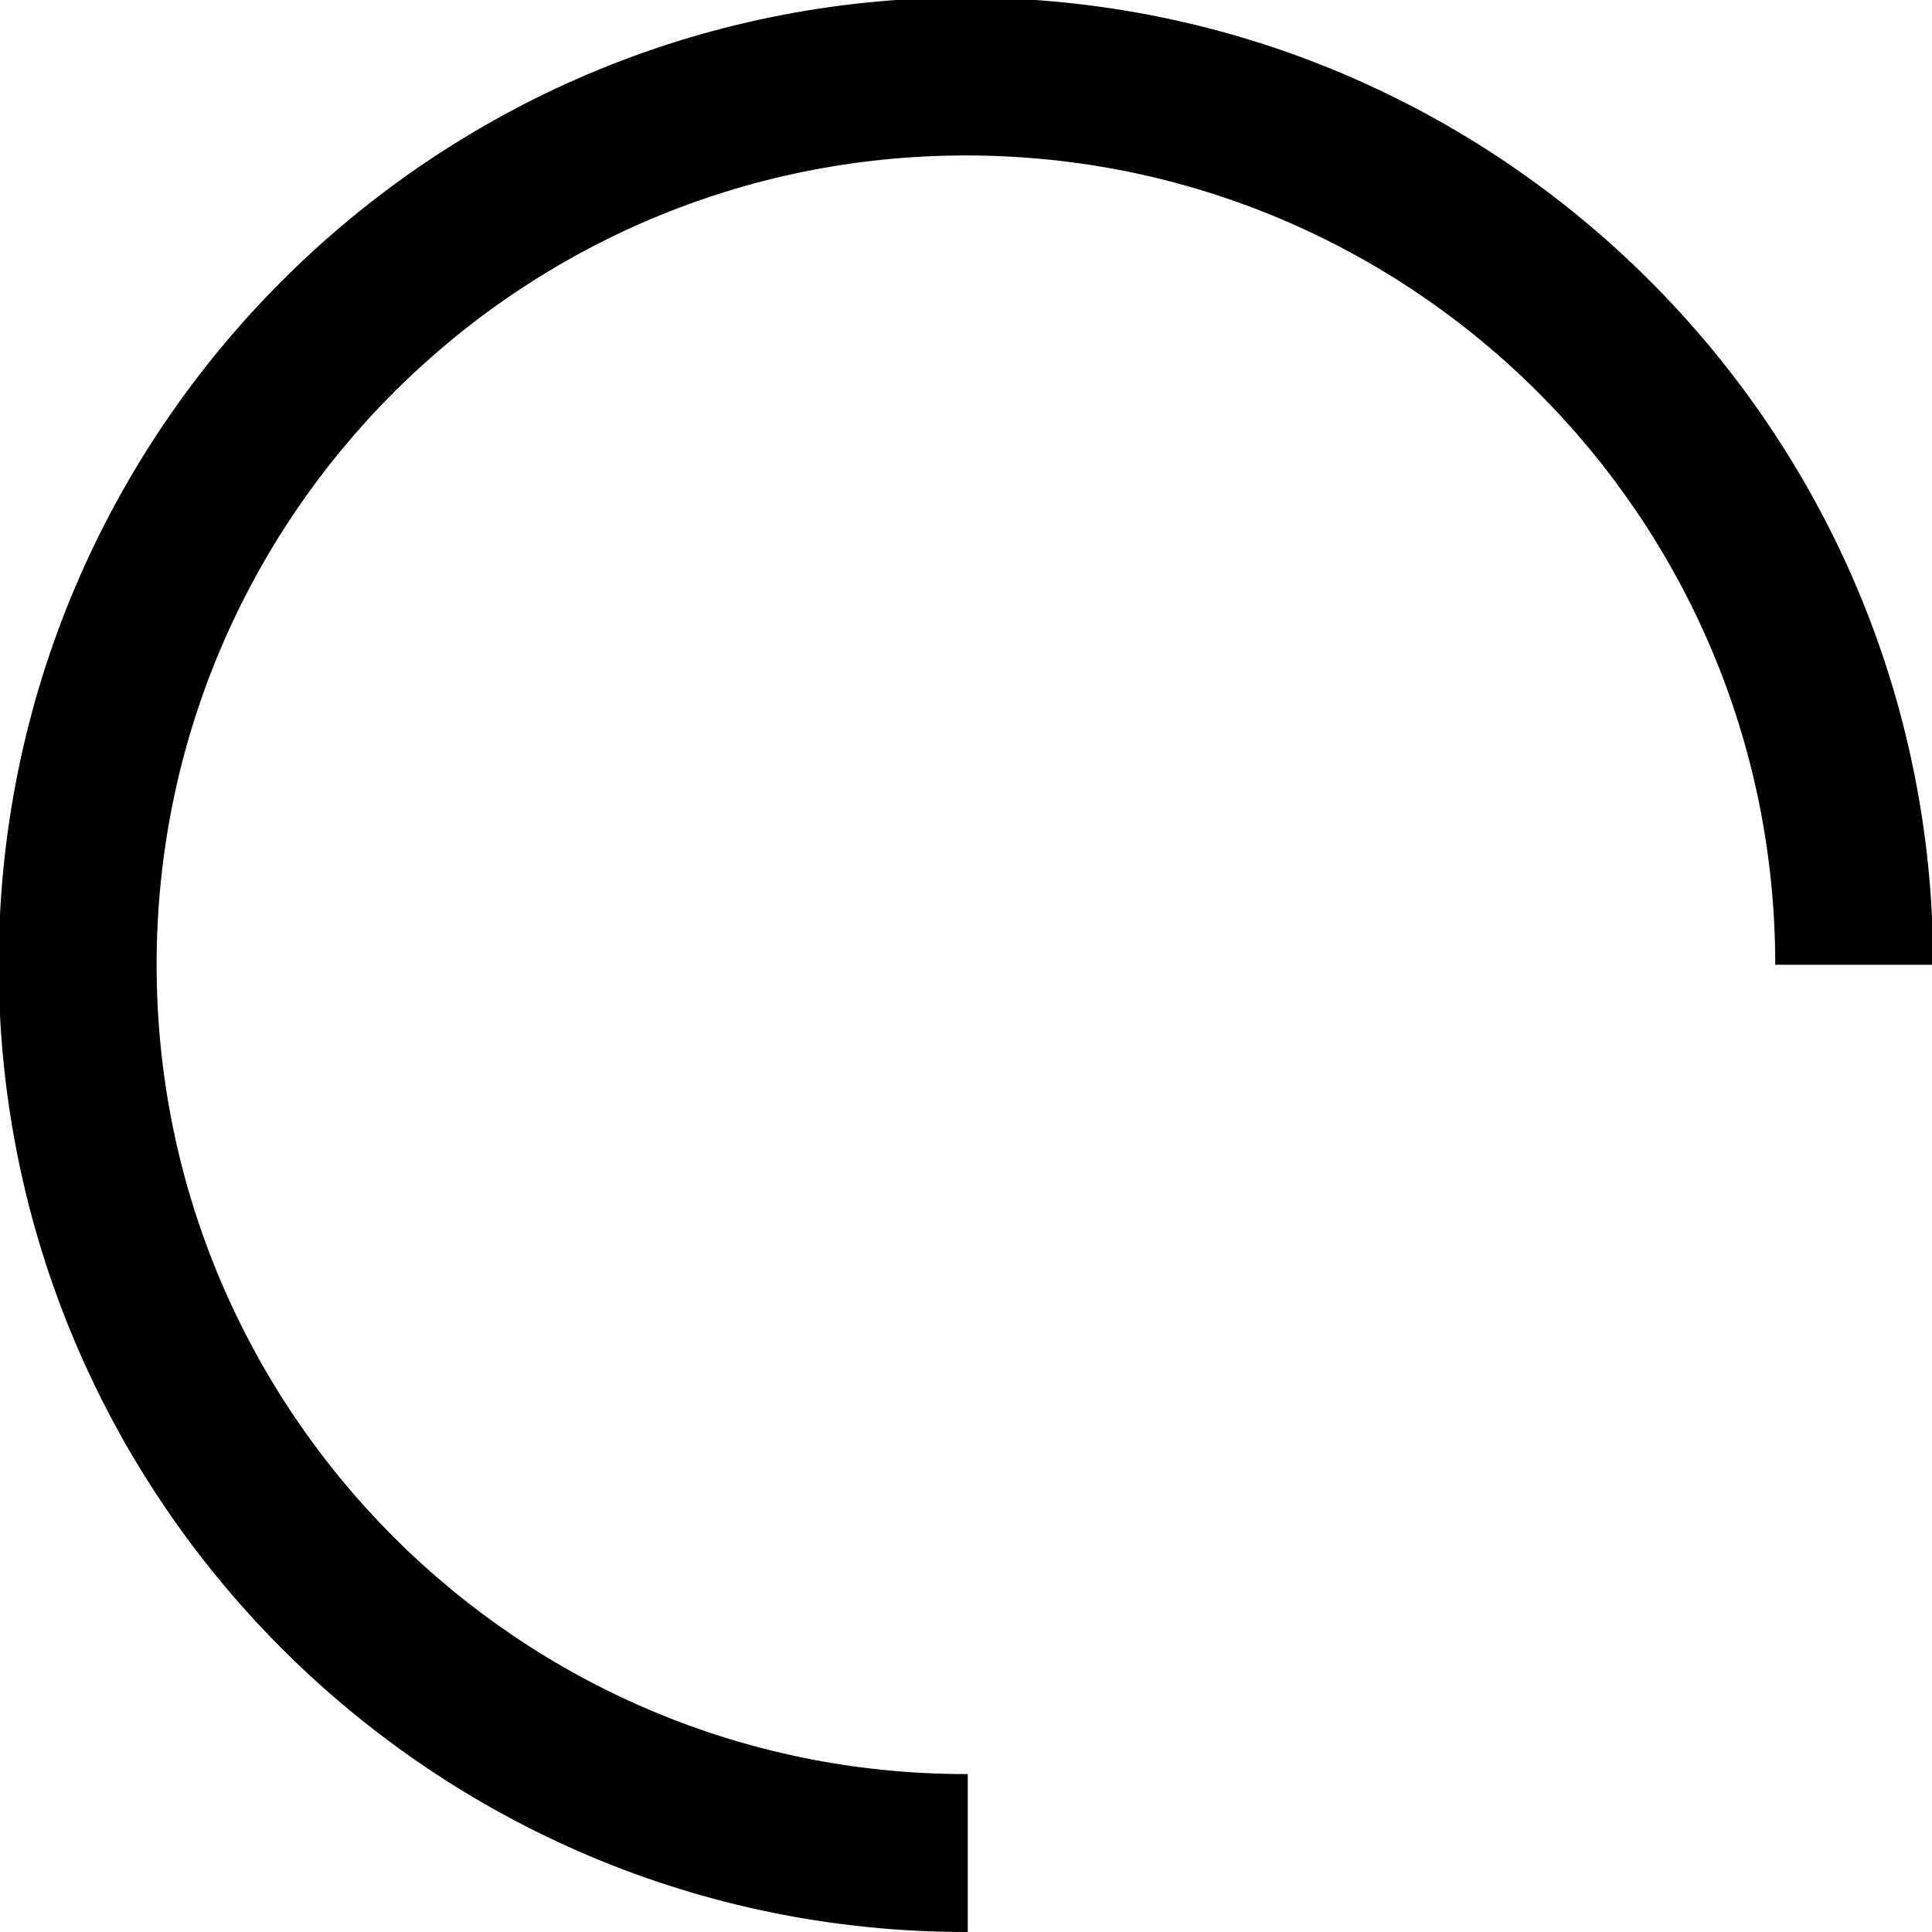
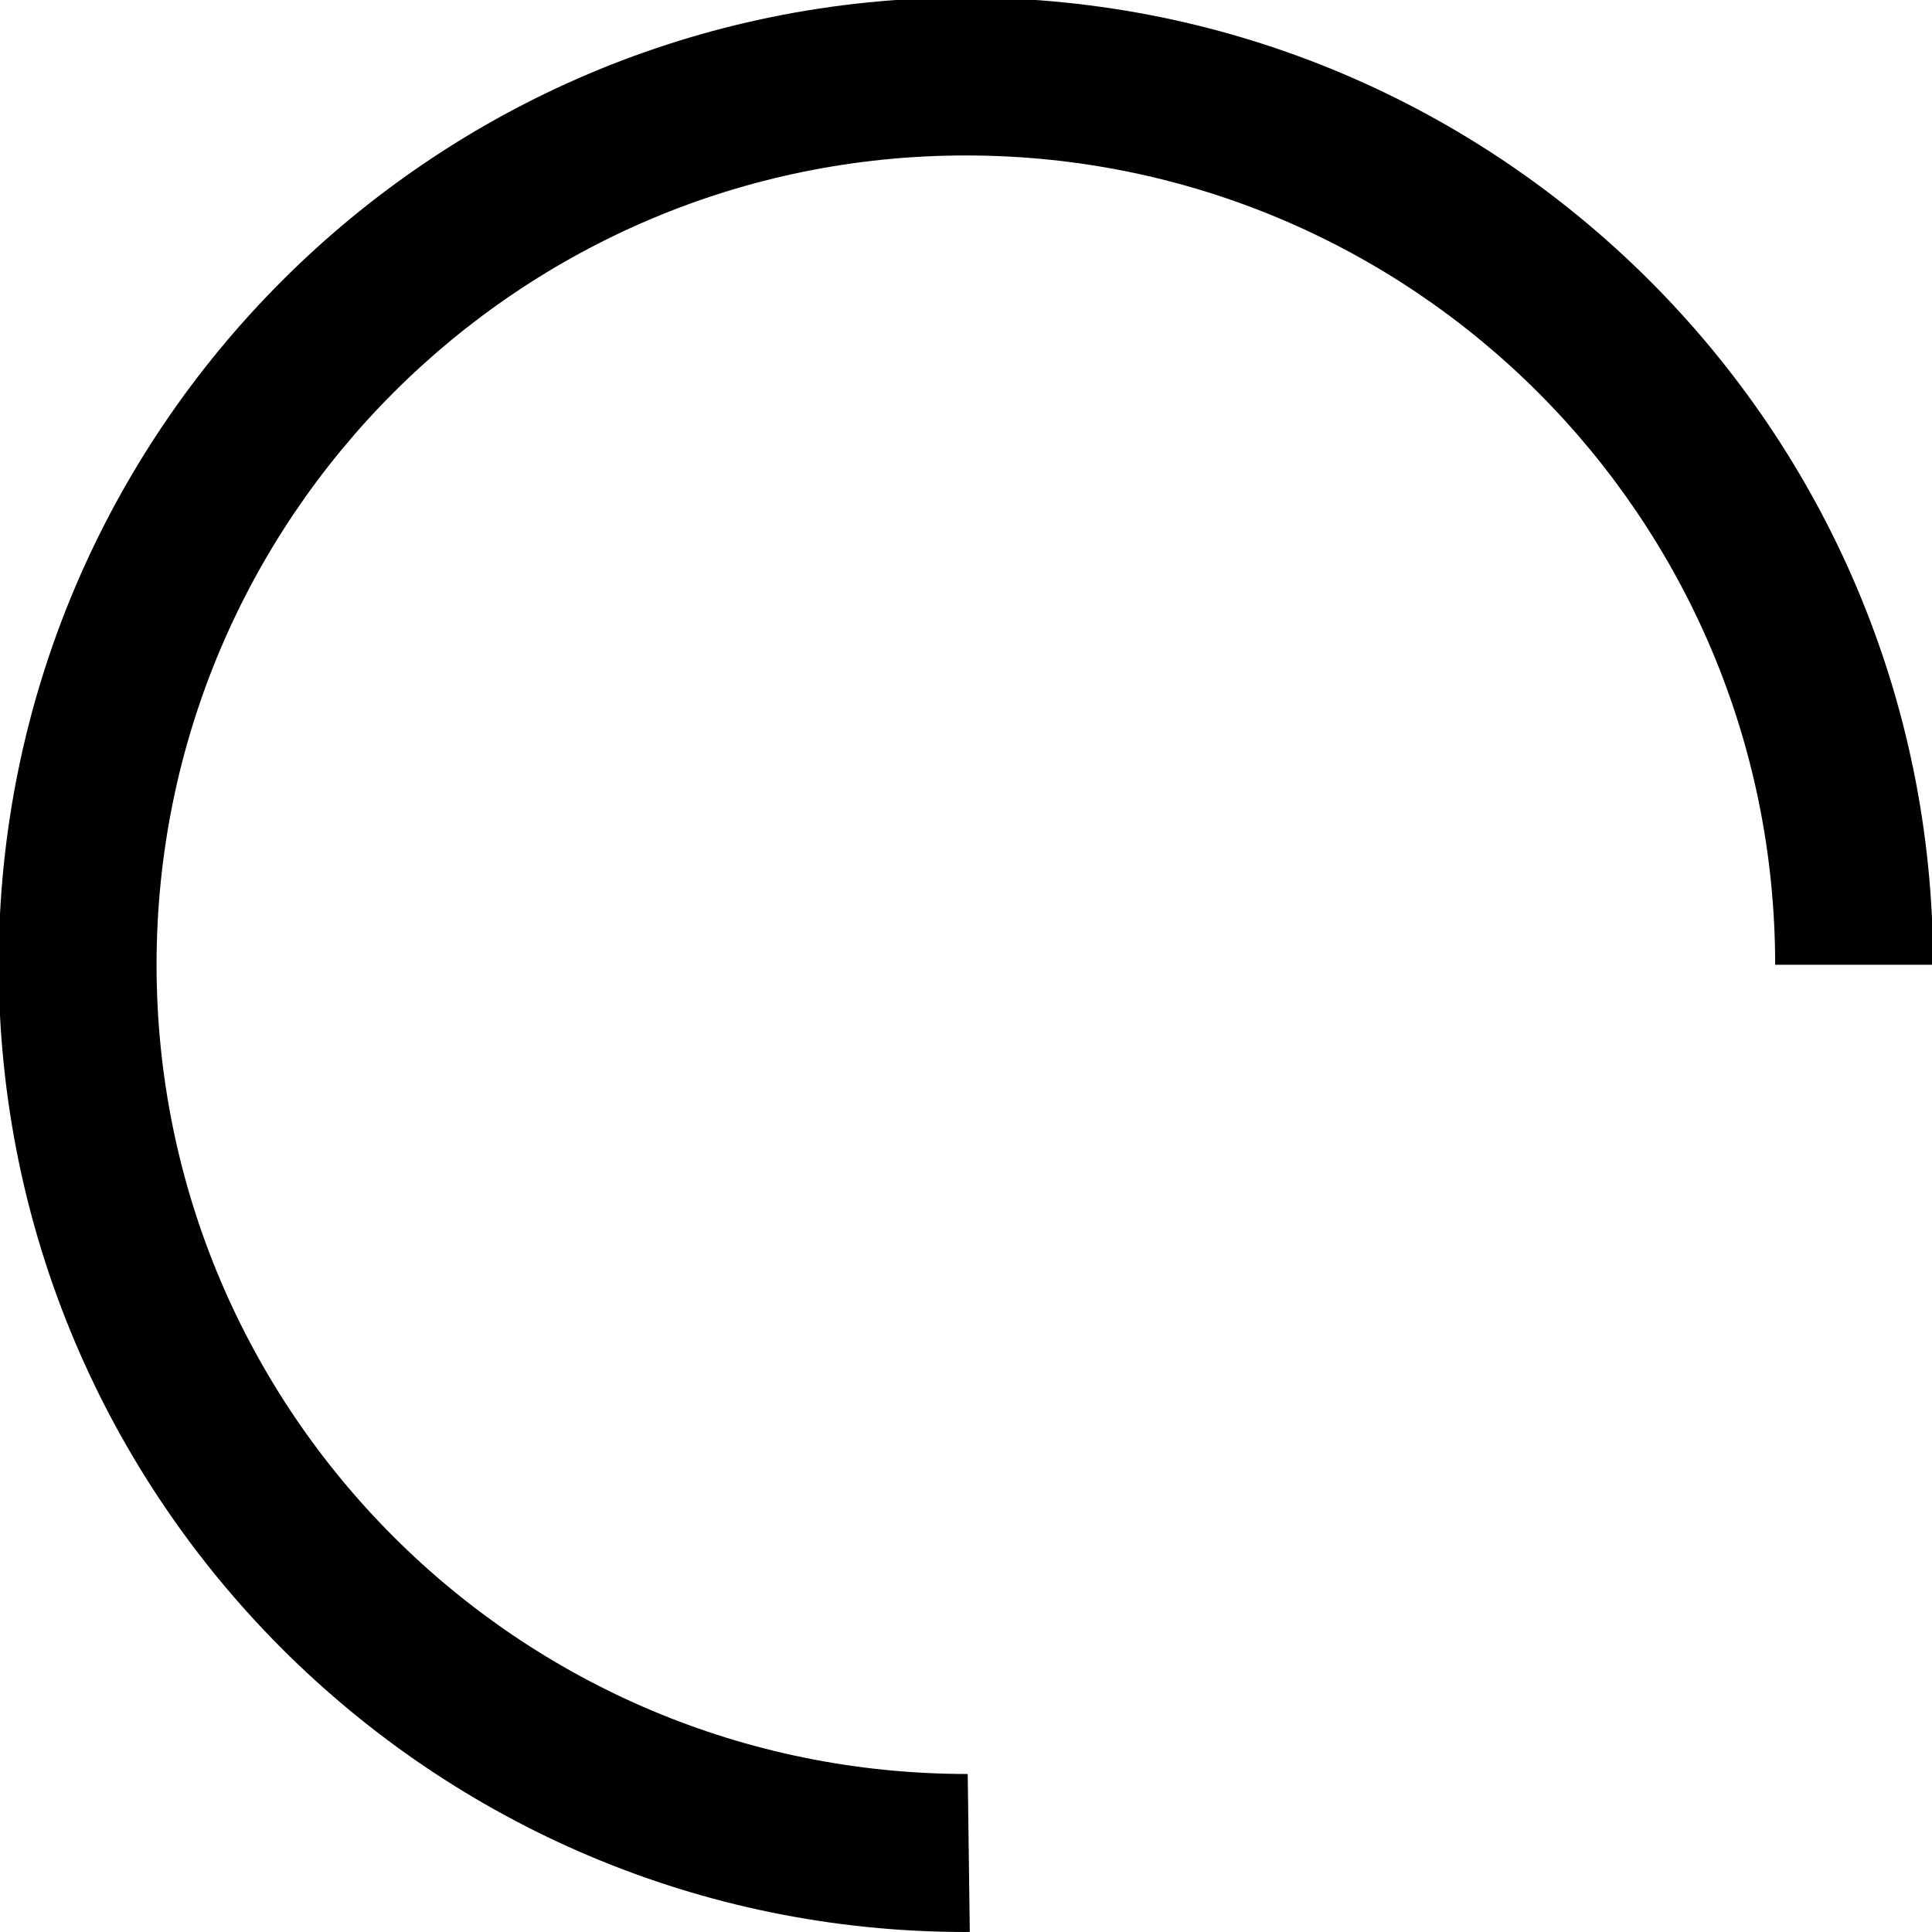
- <svg xmlns="http://www.w3.org/2000/svg" xml:space="preserve" enable-background="new 0 0 97.875 97.875" viewBox="0 0 97.875 97.875" height="97.875px" width="97.875px" y="0px" x="0px" id="Layer_2" version="1.1">
-   <defs id="defs3358" />
-   <path id="path3352" d="M48.967,7.034C72.25,7.053,91.184,25.941,91.165,49.141  c-0.019,23.205-18.982,42.068-42.267,42.048C25.605,91.17,6.678,72.275,6.697,49.073C6.716,25.872,25.674,7.015,48.967,7.034   M48.973,0.437C22.032,0.415,0.097,22.23,0.075,49.067C0.053,75.909,21.952,97.768,48.893,97.788  c26.938,0.022,48.871-21.799,48.895-48.641C97.809,22.31,75.911,0.459,48.973,0.437" fill="#5F5F5F" display="none" />
-   <path id="path3371" d="M 48.934 -0.125 A 49 49 0 0 0 -0.066 48.875 A 49 49 0 0 0 48.934 97.875 A 49 49 0 0 0 49.027 97.871 L 49.027 89.871 A 41 41 0 0 1 48.934 89.875 A 41 41 0 0 1 7.934 48.875 A 41 41 0 0 1 48.934 7.875 A 41 41 0 0 1 89.934 48.875 L 97.934 48.875 A 49 49 0 0 0 48.934 -0.125 z " style="fill:#000000;fill-opacity:1;fill-rule:evenodd;stroke:none;stroke-width:1px;stroke-linecap:butt;stroke-linejoin:miter;stroke-opacity:1" />
+ <svg xmlns="http://www.w3.org/2000/svg" version="1.1" width="28" height="28" viewBox="0 0 28 28">
+   <path d="M13.999-0.036c-7.742 0-14.018 6.276-14.018 14.018s6.276 14.018 14.018 14.018c0.038-0.001 0.047-0.002 0.056-0.002l-0.030-2.288c0.016-0 0.006-0-0.003 0-6.502 0.001-11.753-5.251-11.753-11.728s5.251-11.729 11.729-11.729c6.478 0 11.729 5.251 11.729 11.729h2.289c0-7.742-6.276-14.018-14.018-14.018z" />
</svg>
